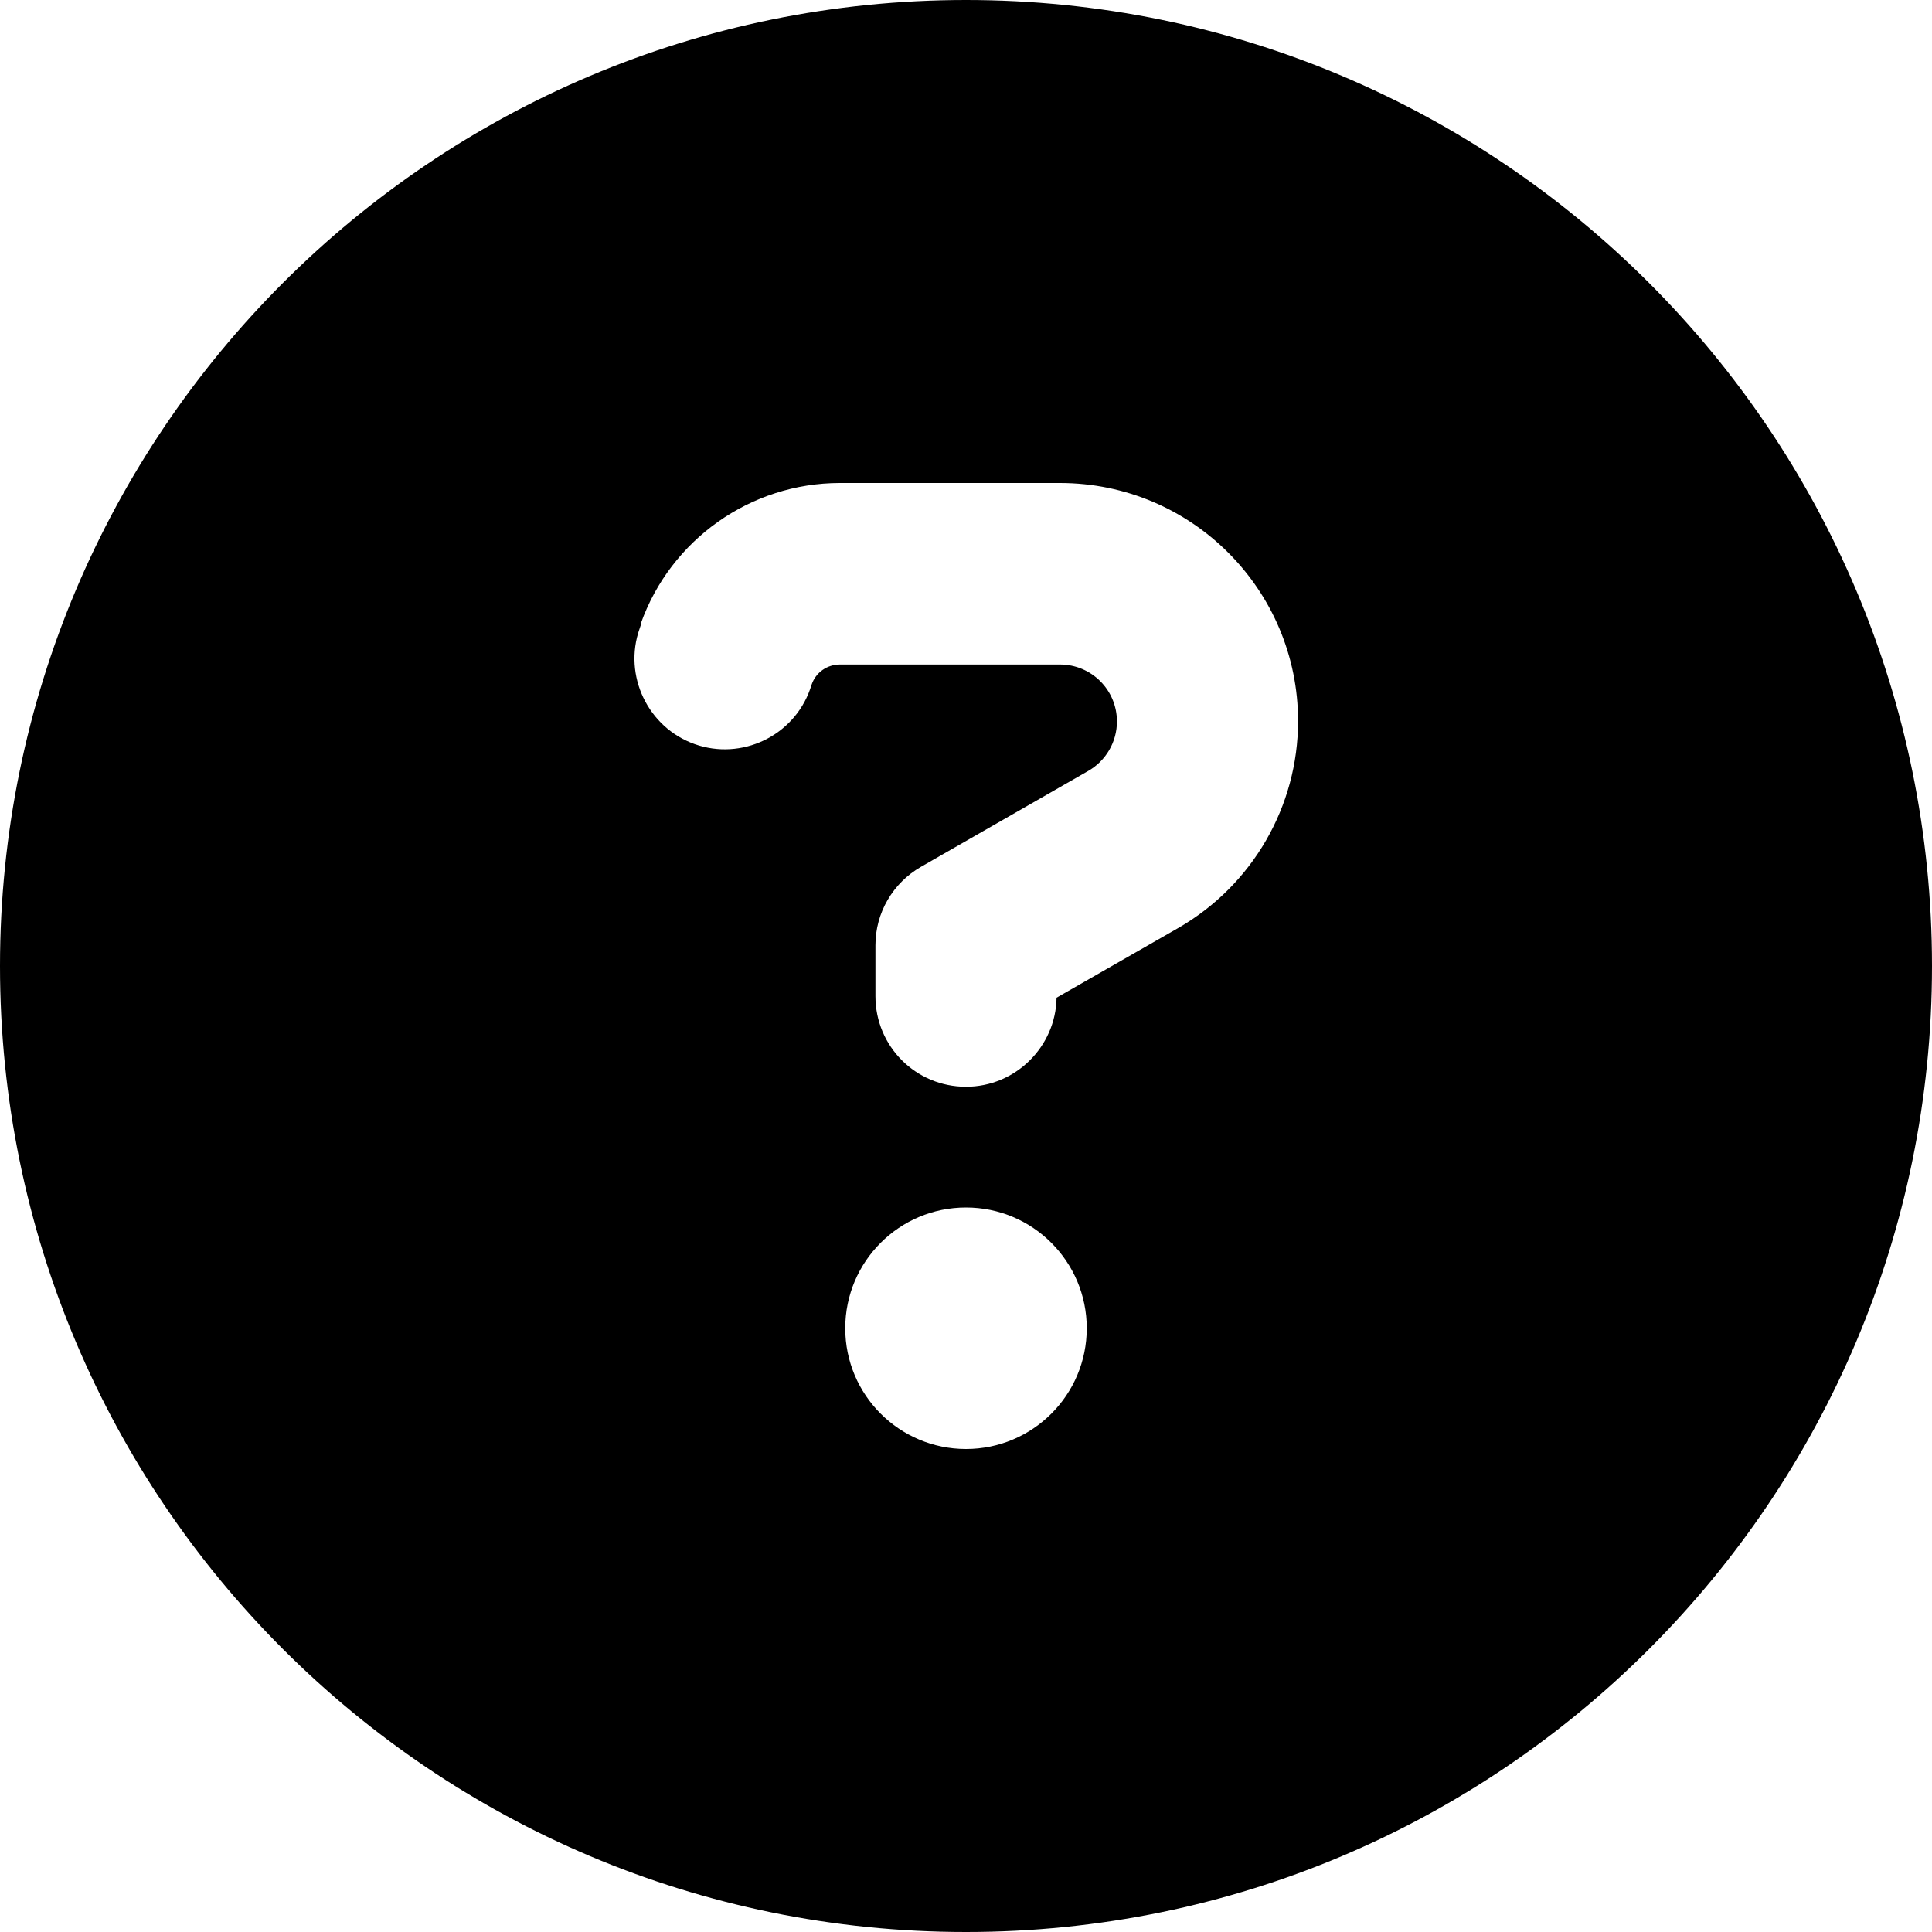
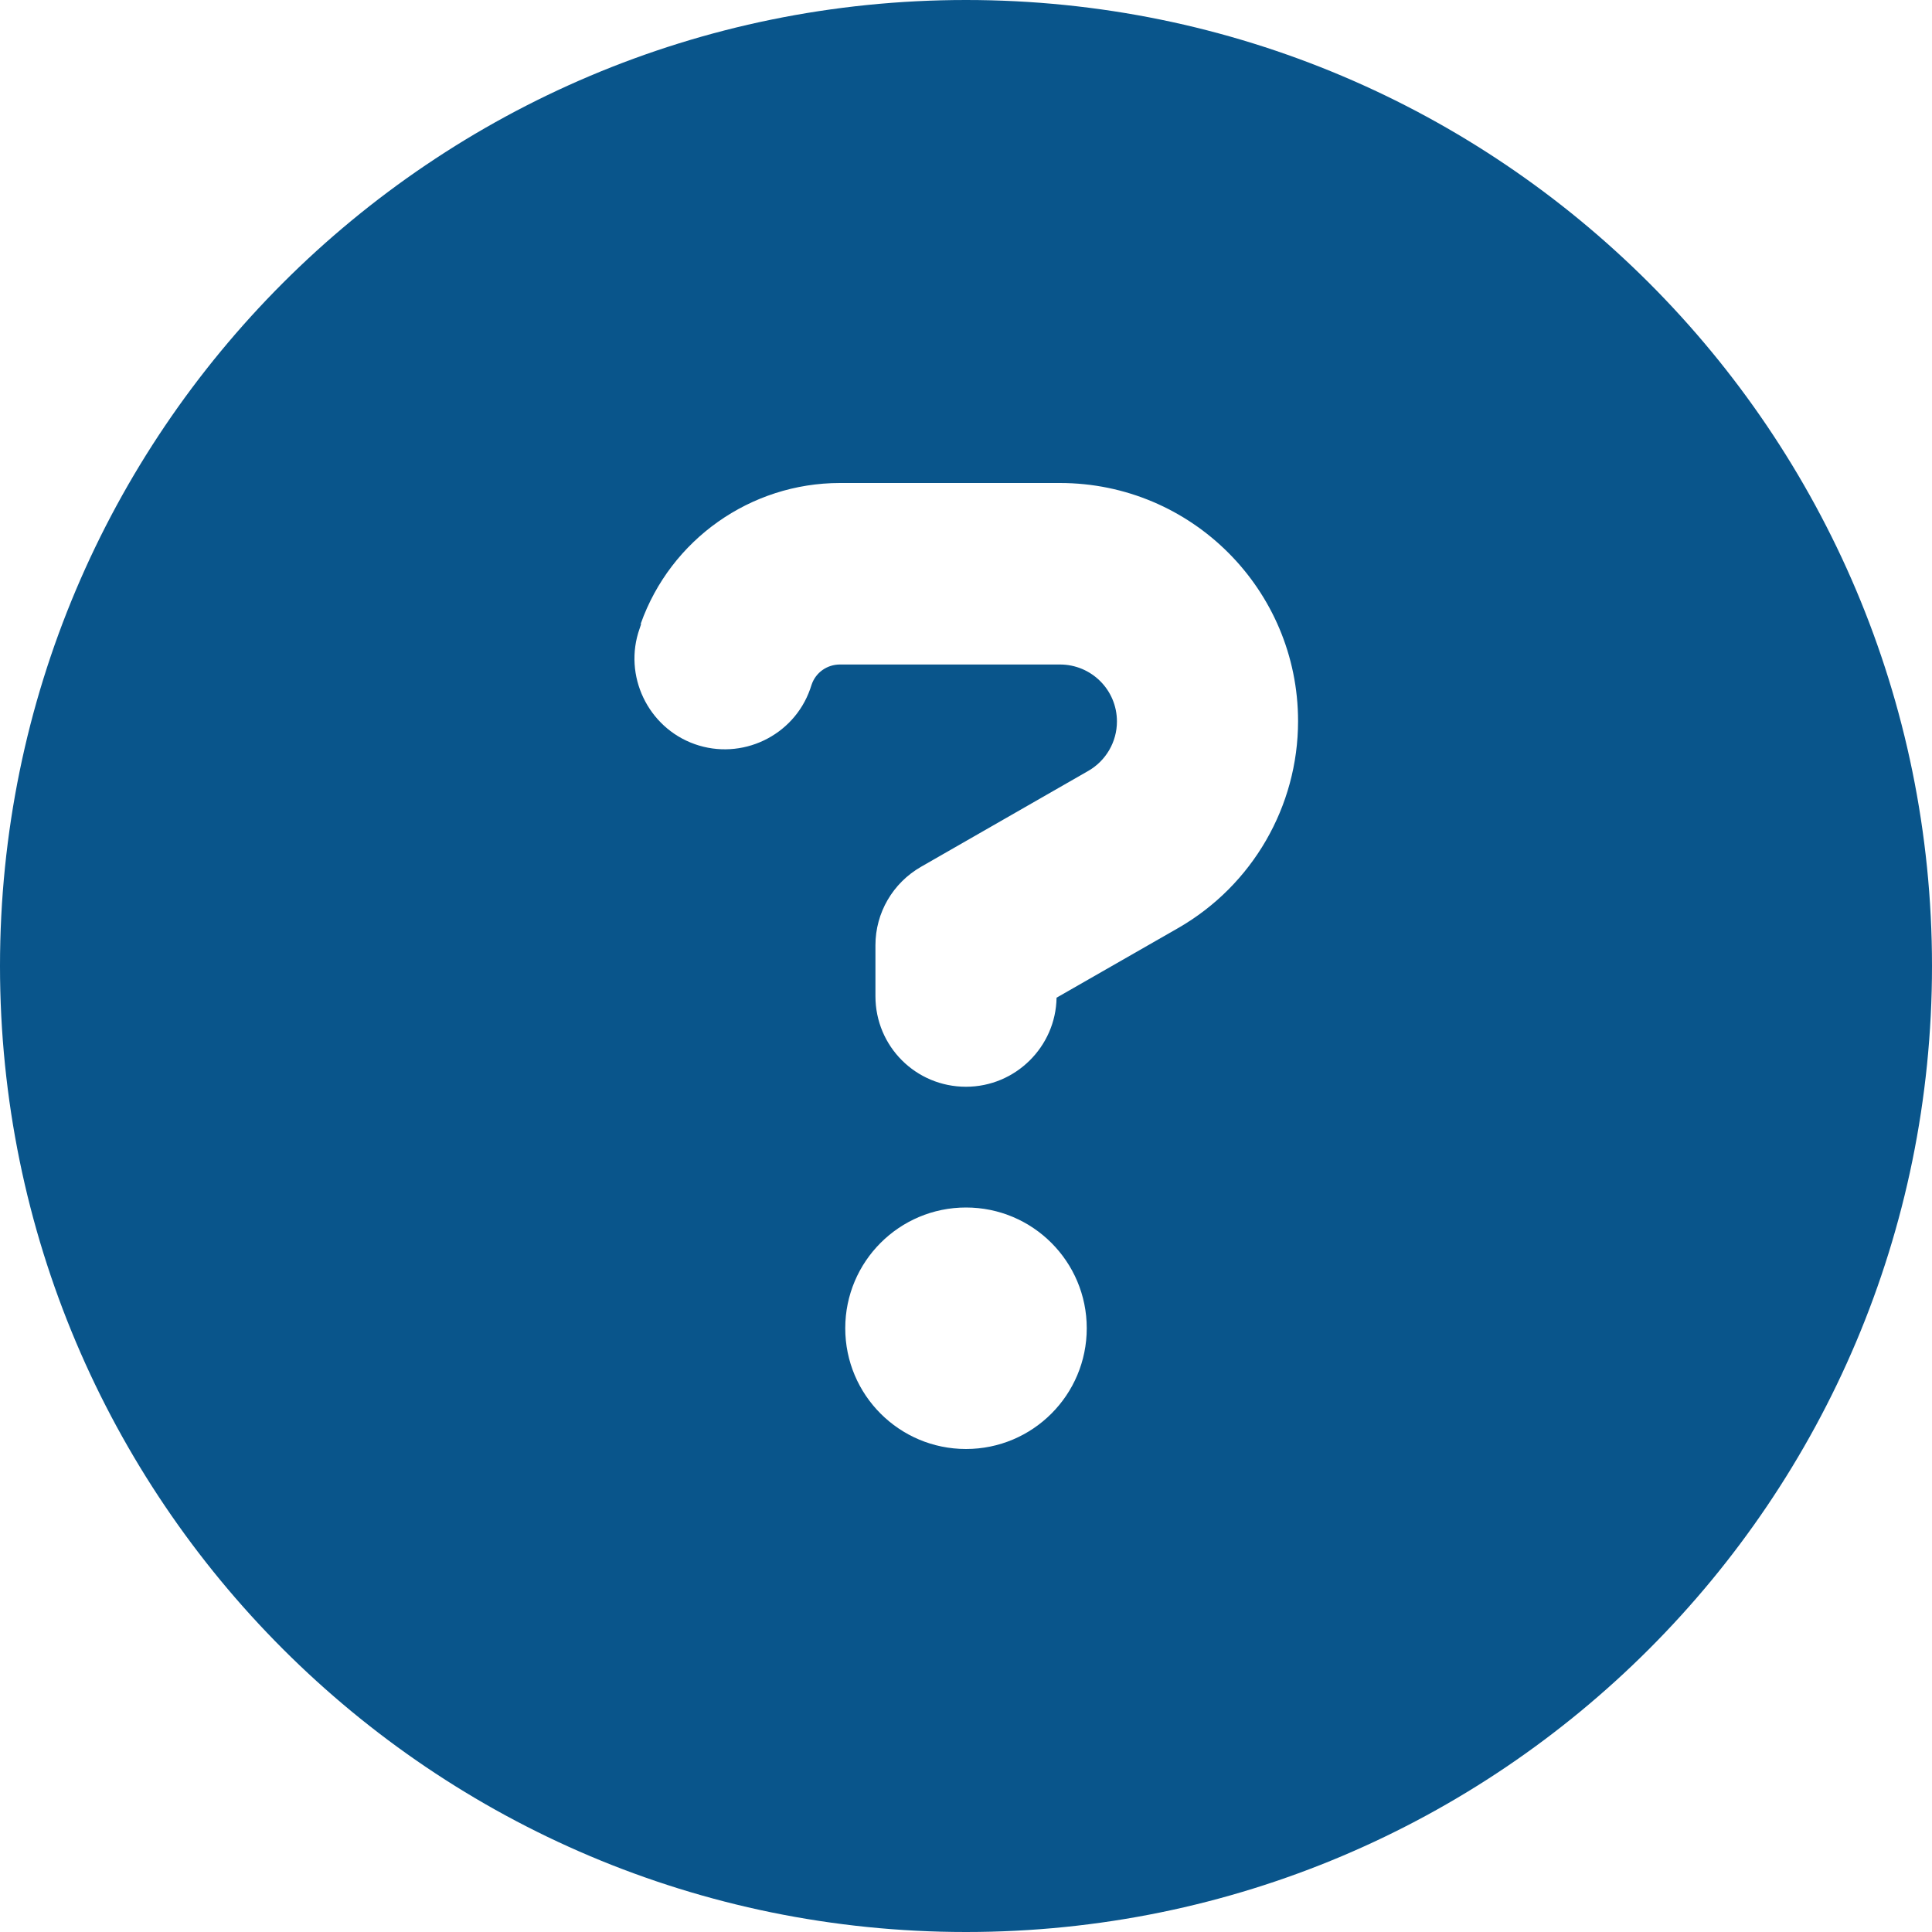
<svg xmlns="http://www.w3.org/2000/svg" viewBox="0 0 512 512">
-   <path d="M256 512A256 256 0 1 0 256 0a256 256 0 1 0 0 512zM169.8 165.3c7.9-22.3 29.1-37.3 52.8-37.3h58.3c34.9 0 63.1 28.3 63.1 63.1c0 22.6-12.1 43.5-31.7 54.8L280 264.4c-.2 13-10.9 23.6-24 23.6c-13.3 0-24-10.7-24-24V250.5c0-8.6 4.6-16.5 12.1-20.8l44.3-25.4c4.7-2.7 7.6-7.7 7.6-13.1c0-8.4-6.8-15.1-15.1-15.1H222.6c-3.4 0-6.4 2.1-7.5 5.3l-.4 1.2c-4.4 12.5-18.2 19-30.6 14.6s-19-18.2-14.6-30.6l.4-1.2zM224 352a32 32 0 1 1 64 0 32 32 0 1 1 -64 0z" />
+   <path fill="#09558b" d="M256 512A256 256 0 1 0 256 0a256 256 0 1 0 0 512zM169.8 165.3c7.9-22.3 29.1-37.3 52.8-37.3h58.3c34.9 0 63.1 28.3 63.1 63.1c0 22.6-12.1 43.5-31.7 54.8L280 264.4c-.2 13-10.9 23.6-24 23.6c-13.3 0-24-10.7-24-24V250.5c0-8.6 4.6-16.5 12.1-20.8l44.3-25.4c4.7-2.7 7.6-7.7 7.6-13.1c0-8.4-6.8-15.1-15.1-15.1H222.6c-3.4 0-6.4 2.1-7.5 5.3l-.4 1.2c-4.4 12.5-18.2 19-30.6 14.6s-19-18.2-14.6-30.6l.4-1.2zM224 352a32 32 0 1 1 64 0 32 32 0 1 1 -64 0z" />
</svg>
